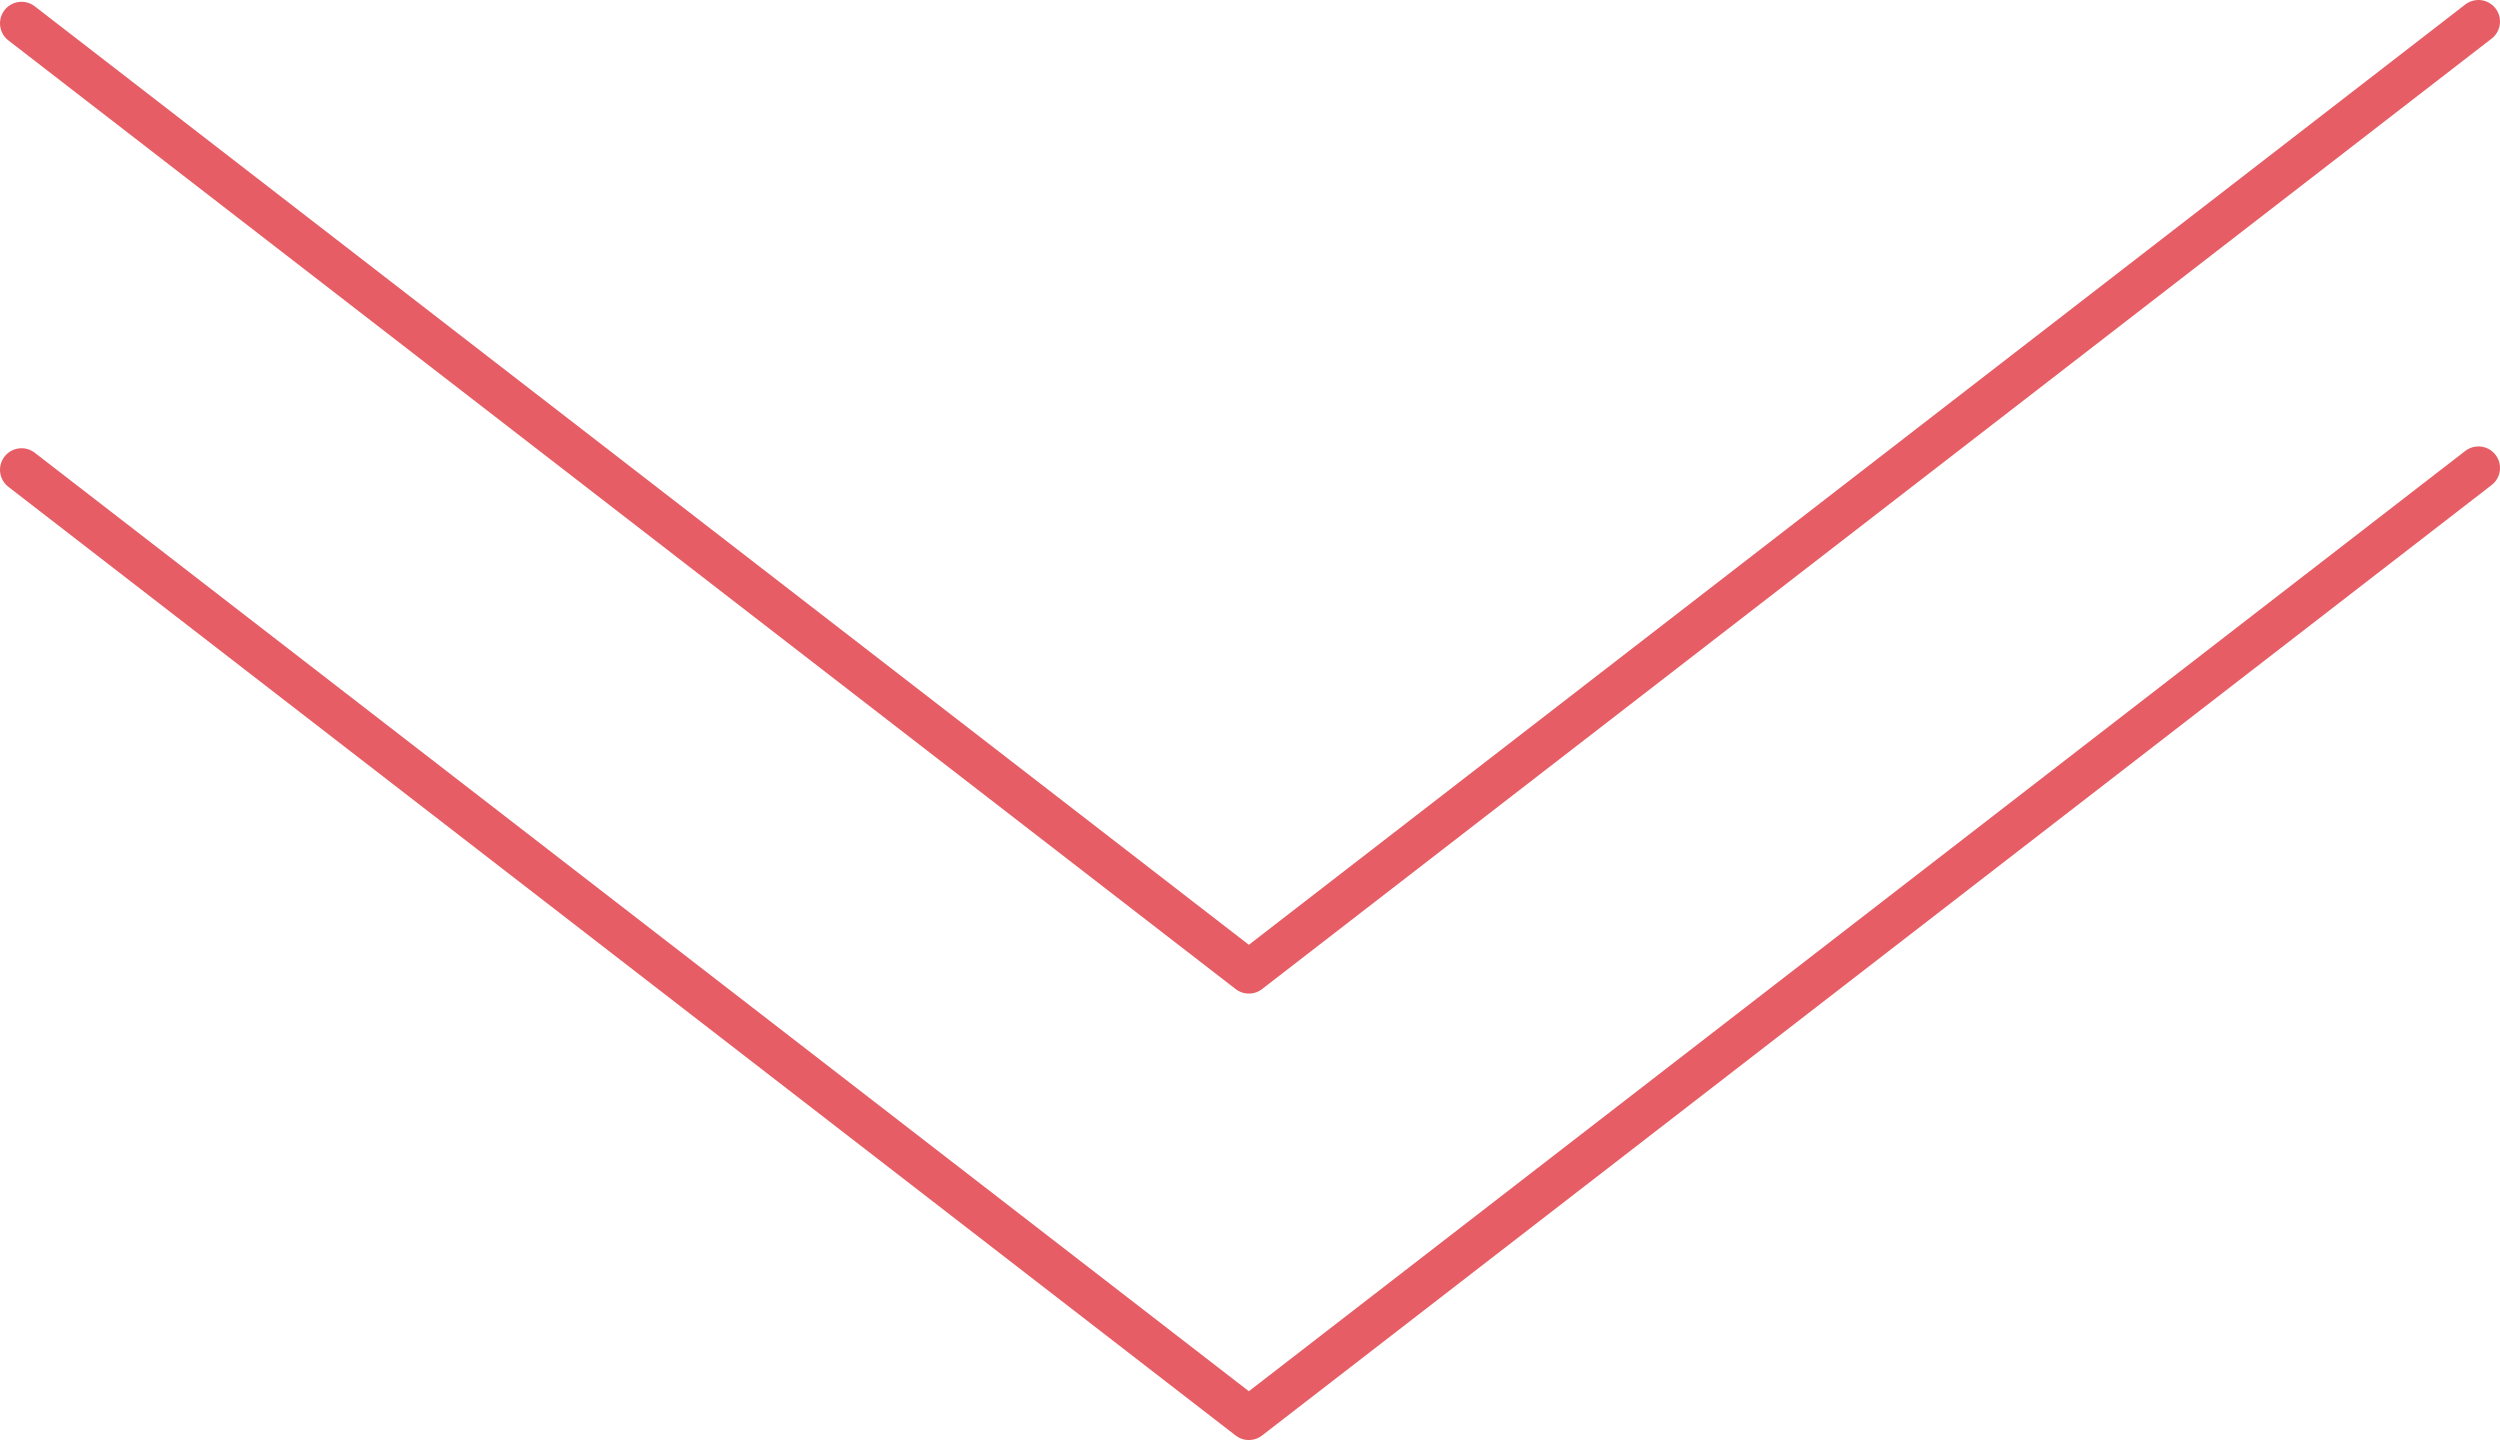
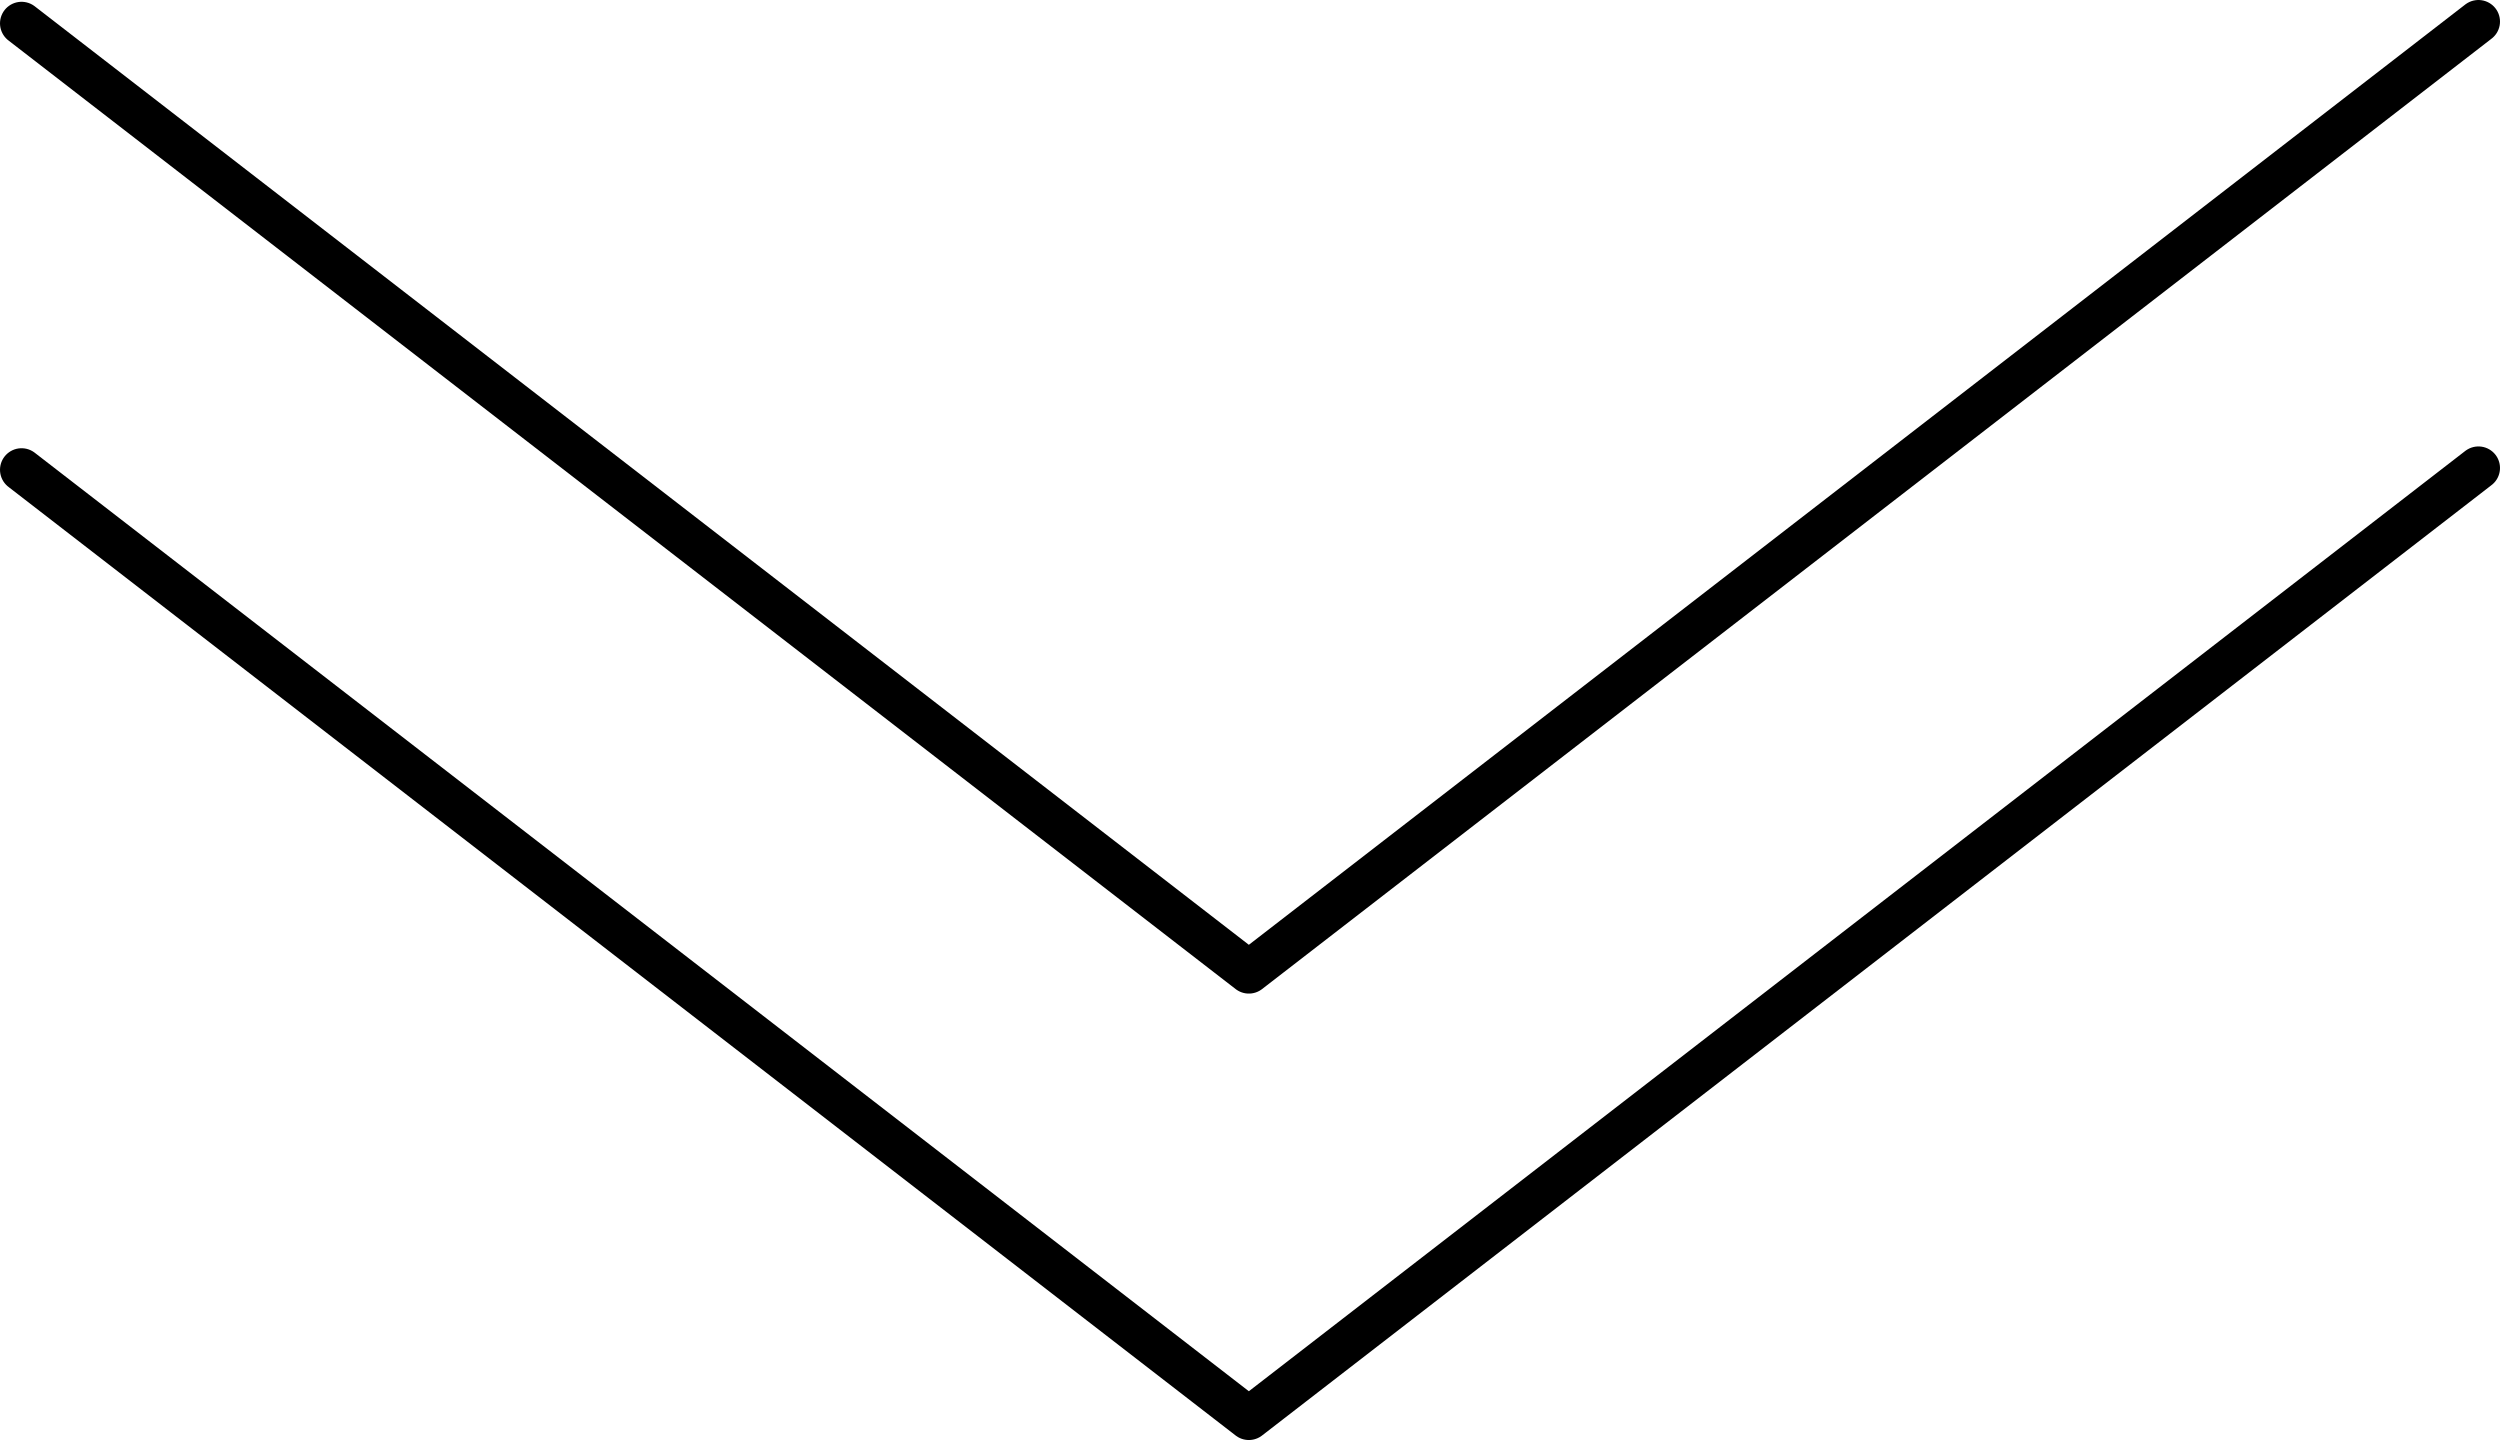
- <svg xmlns="http://www.w3.org/2000/svg" id="Layer_1" viewBox="0 0 347.98 200.44">
-   <defs>
-     <style>.cls-1{fill:none;stroke:#e65d65;stroke-linecap:round;stroke-linejoin:round;stroke-width:6px;}</style>
-   </defs>
-   <polyline class="cls-1" points="3 3.25 173.83 135.3 344.98 3" />
-   <polyline class="cls-1" points="3 65.39 173.83 197.44 344.98 65.14" />
+ <svg xmlns="http://www.w3.org/2000/svg" viewBox="0 0 347.98 200.44" aria-hidden="true">
+   <polyline fill="none" stroke="currentColor" stroke-linecap="round" stroke-linejoin="round" stroke-width="6" points="3 3.25 173.83 135.3 344.98 3" />
+   <polyline fill="none" stroke="currentColor" stroke-linecap="round" stroke-linejoin="round" stroke-width="6" points="3 65.39 173.83 197.44 344.98 65.14" />
</svg>
